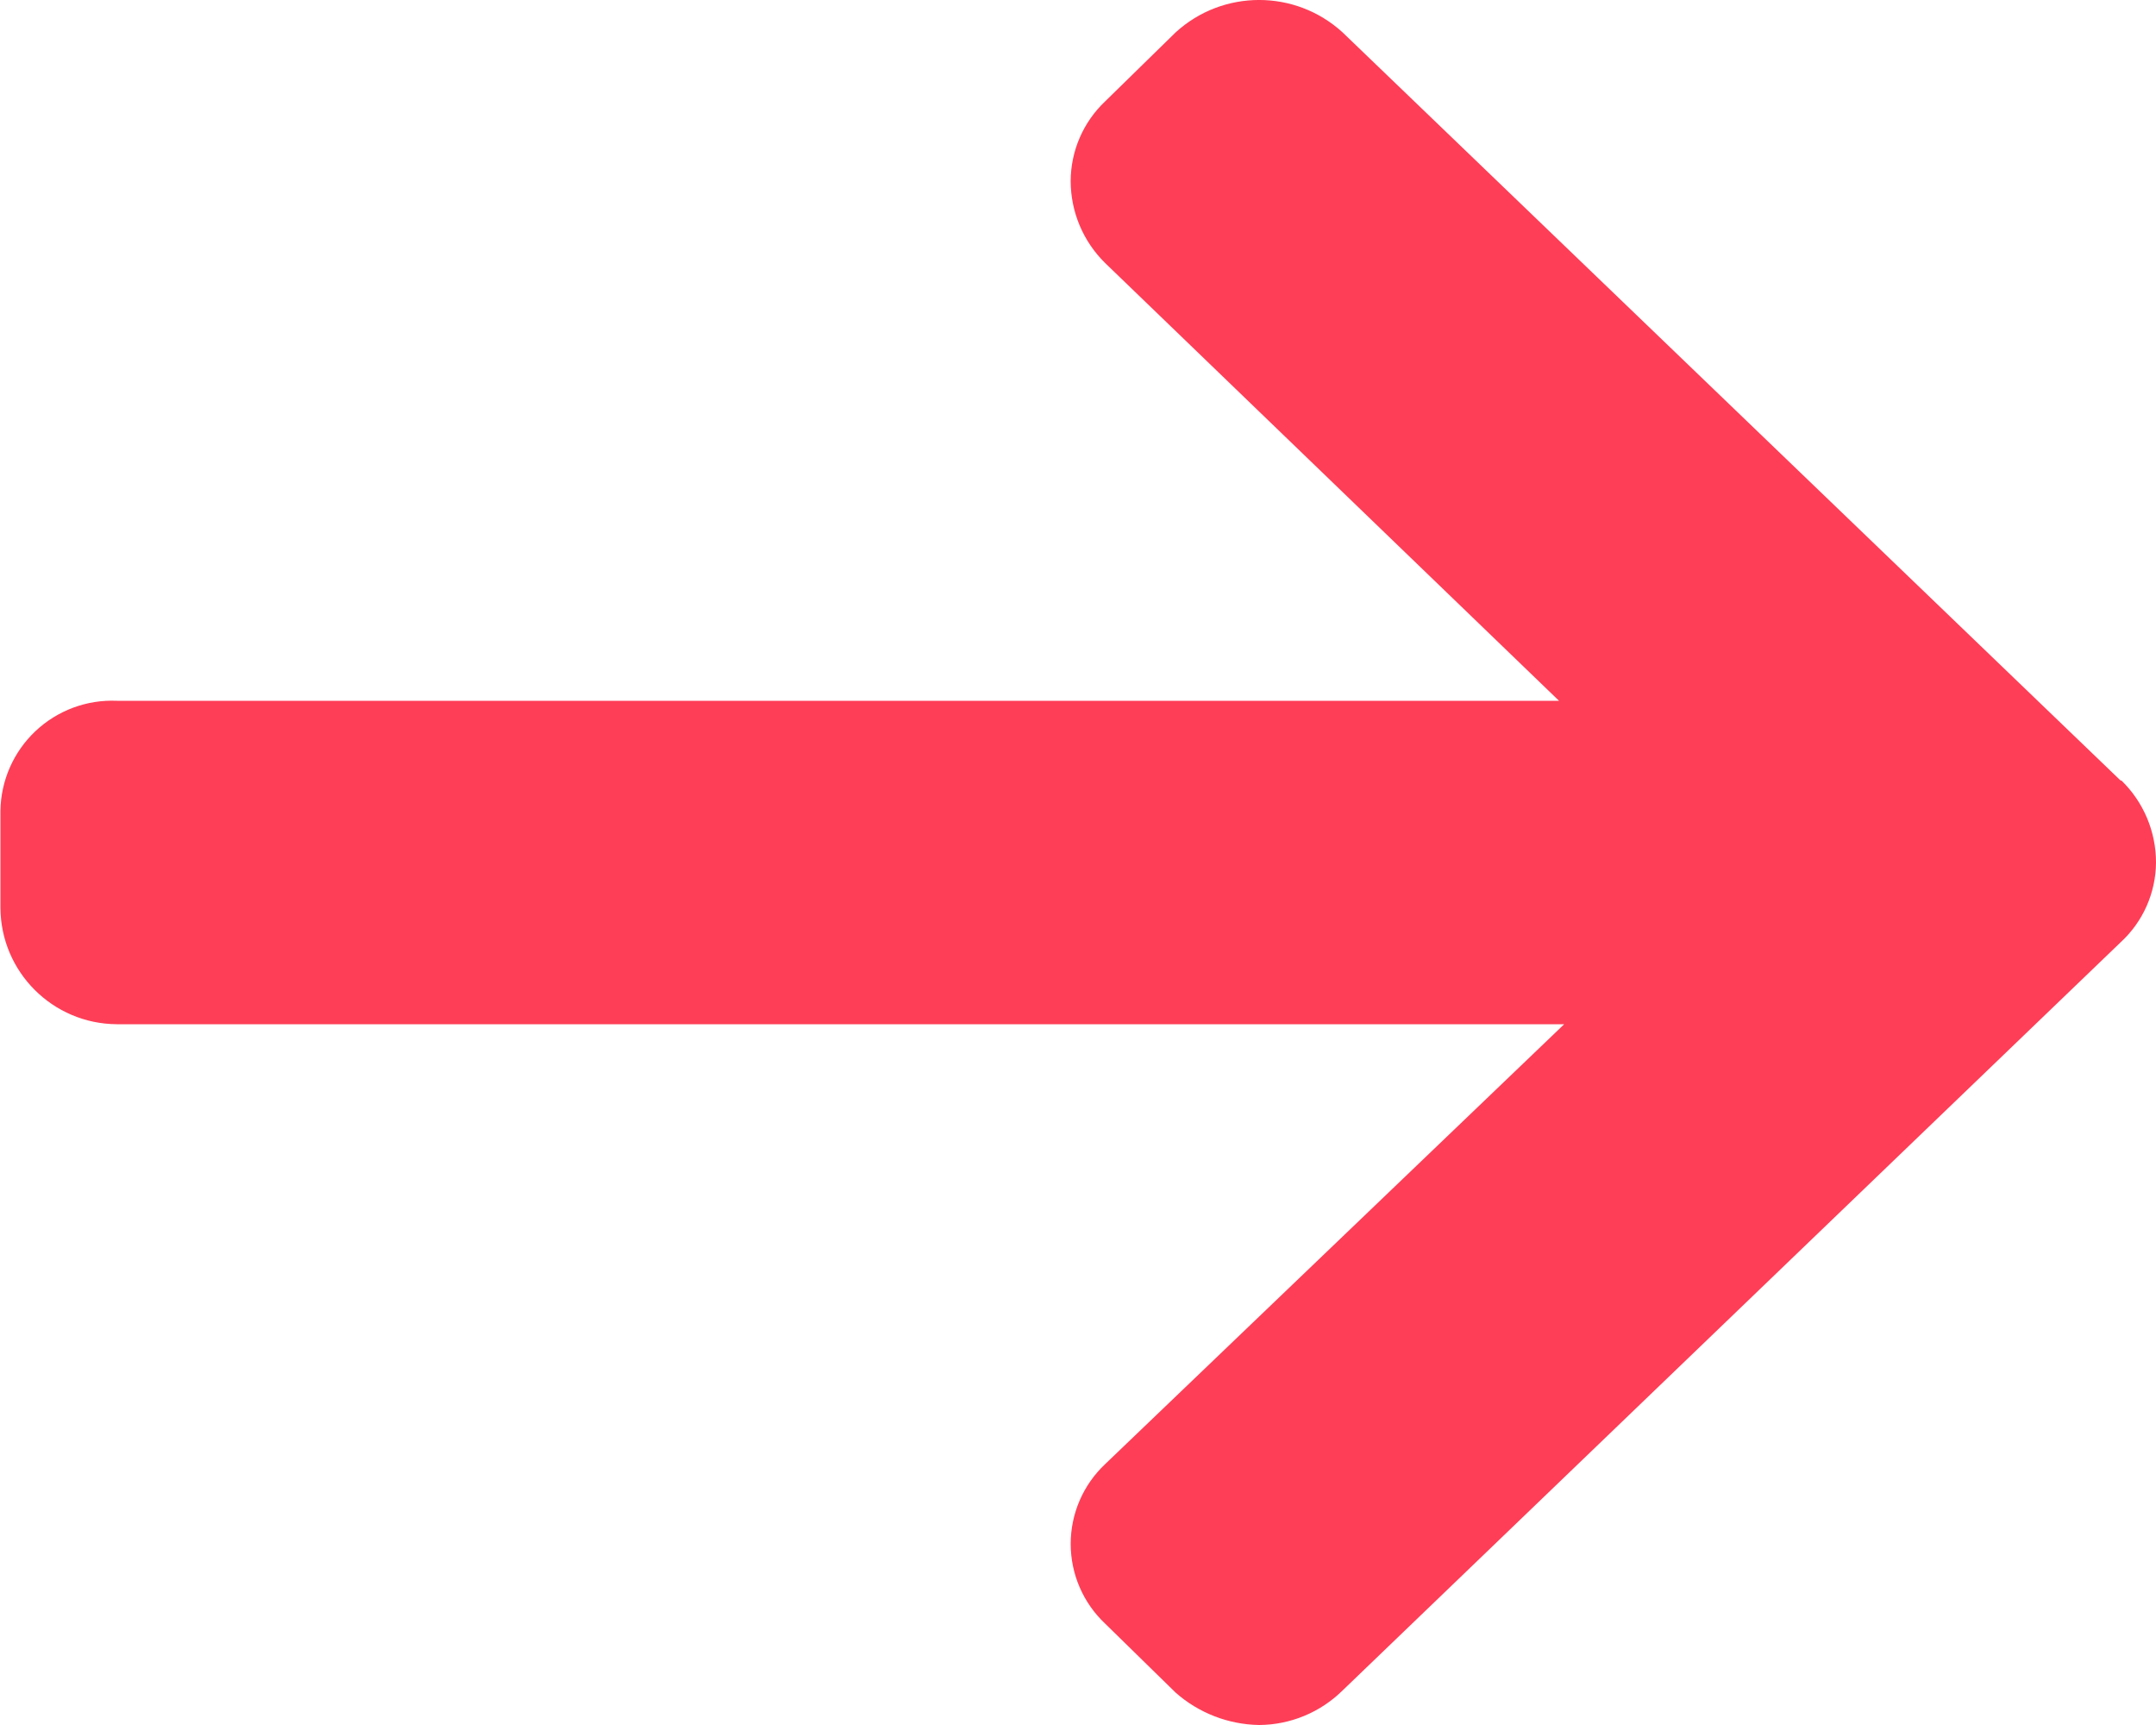
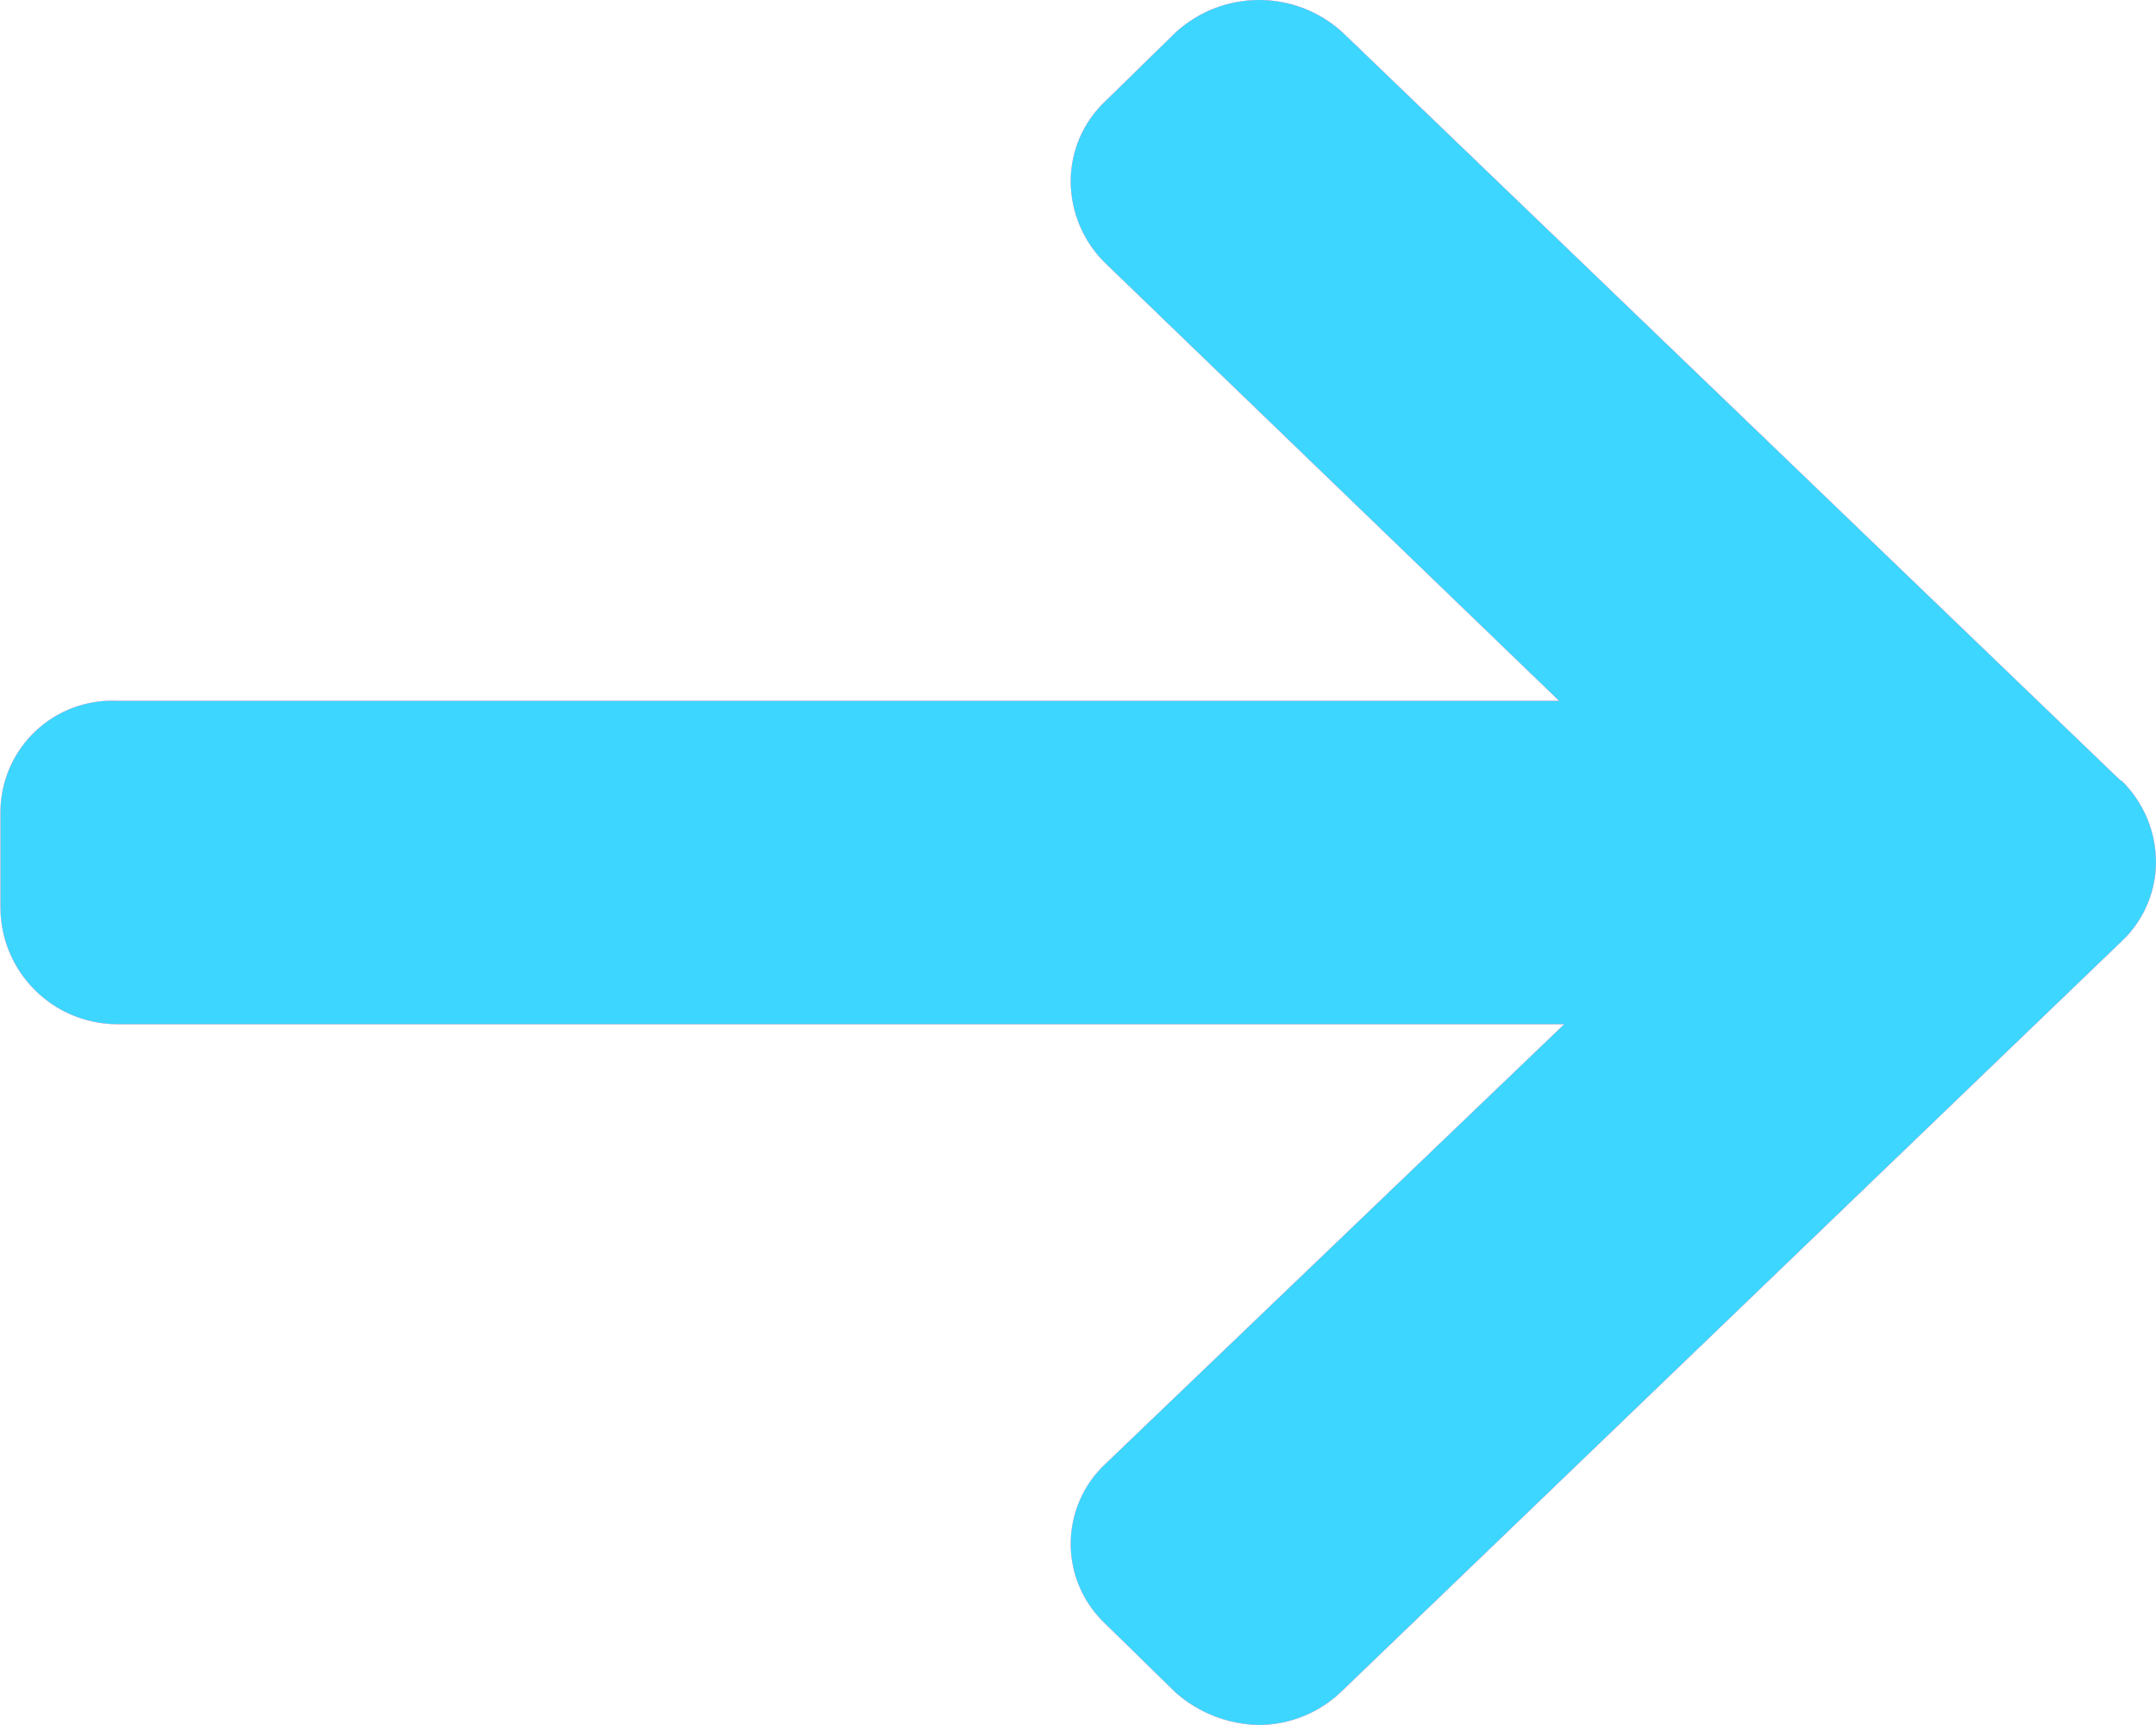
<svg xmlns="http://www.w3.org/2000/svg" width="10" height="8" viewBox="0 0 10 8">
  <defs>
    <style>
      .cls-1 {
        fill: #fe3e57;
        fill-rule: evenodd;
+         filter: url(#filter);
      }
    </style>
+     <filter id="filter" x="501" y="6127" width="10" height="8" filterUnits="userSpaceOnUse">
+       <feFlood result="flood" flood-color="#3ed6fe" />
+       <feComposite result="composite" operator="in" in2="SourceGraphic" />
+       <feBlend result="blend" in2="SourceGraphic" />
+     </filter>
  </defs>
  <path id="arrow" class="cls-1" d="M510.836,6130.62l-3.609-3.47a0.574,0.574,0,0,0-.774,0l-0.327.32a0.511,0.511,0,0,0-.16.37,0.534,0.534,0,0,0,.16.38l2.105,2.03h-6.689a0.518,0.518,0,0,0-.54.51v0.45a0.543,0.543,0,0,0,.54.54h6.713l-2.129,2.04a0.508,0.508,0,0,0,0,.74l0.327,0.32a0.6,0.6,0,0,0,.387.15,0.556,0.556,0,0,0,.387-0.16l3.609-3.47A0.507,0.507,0,0,0,511,6131a0.53,0.53,0,0,0-.16-0.38" transform="translate(-501 -6127)" />
</svg>
